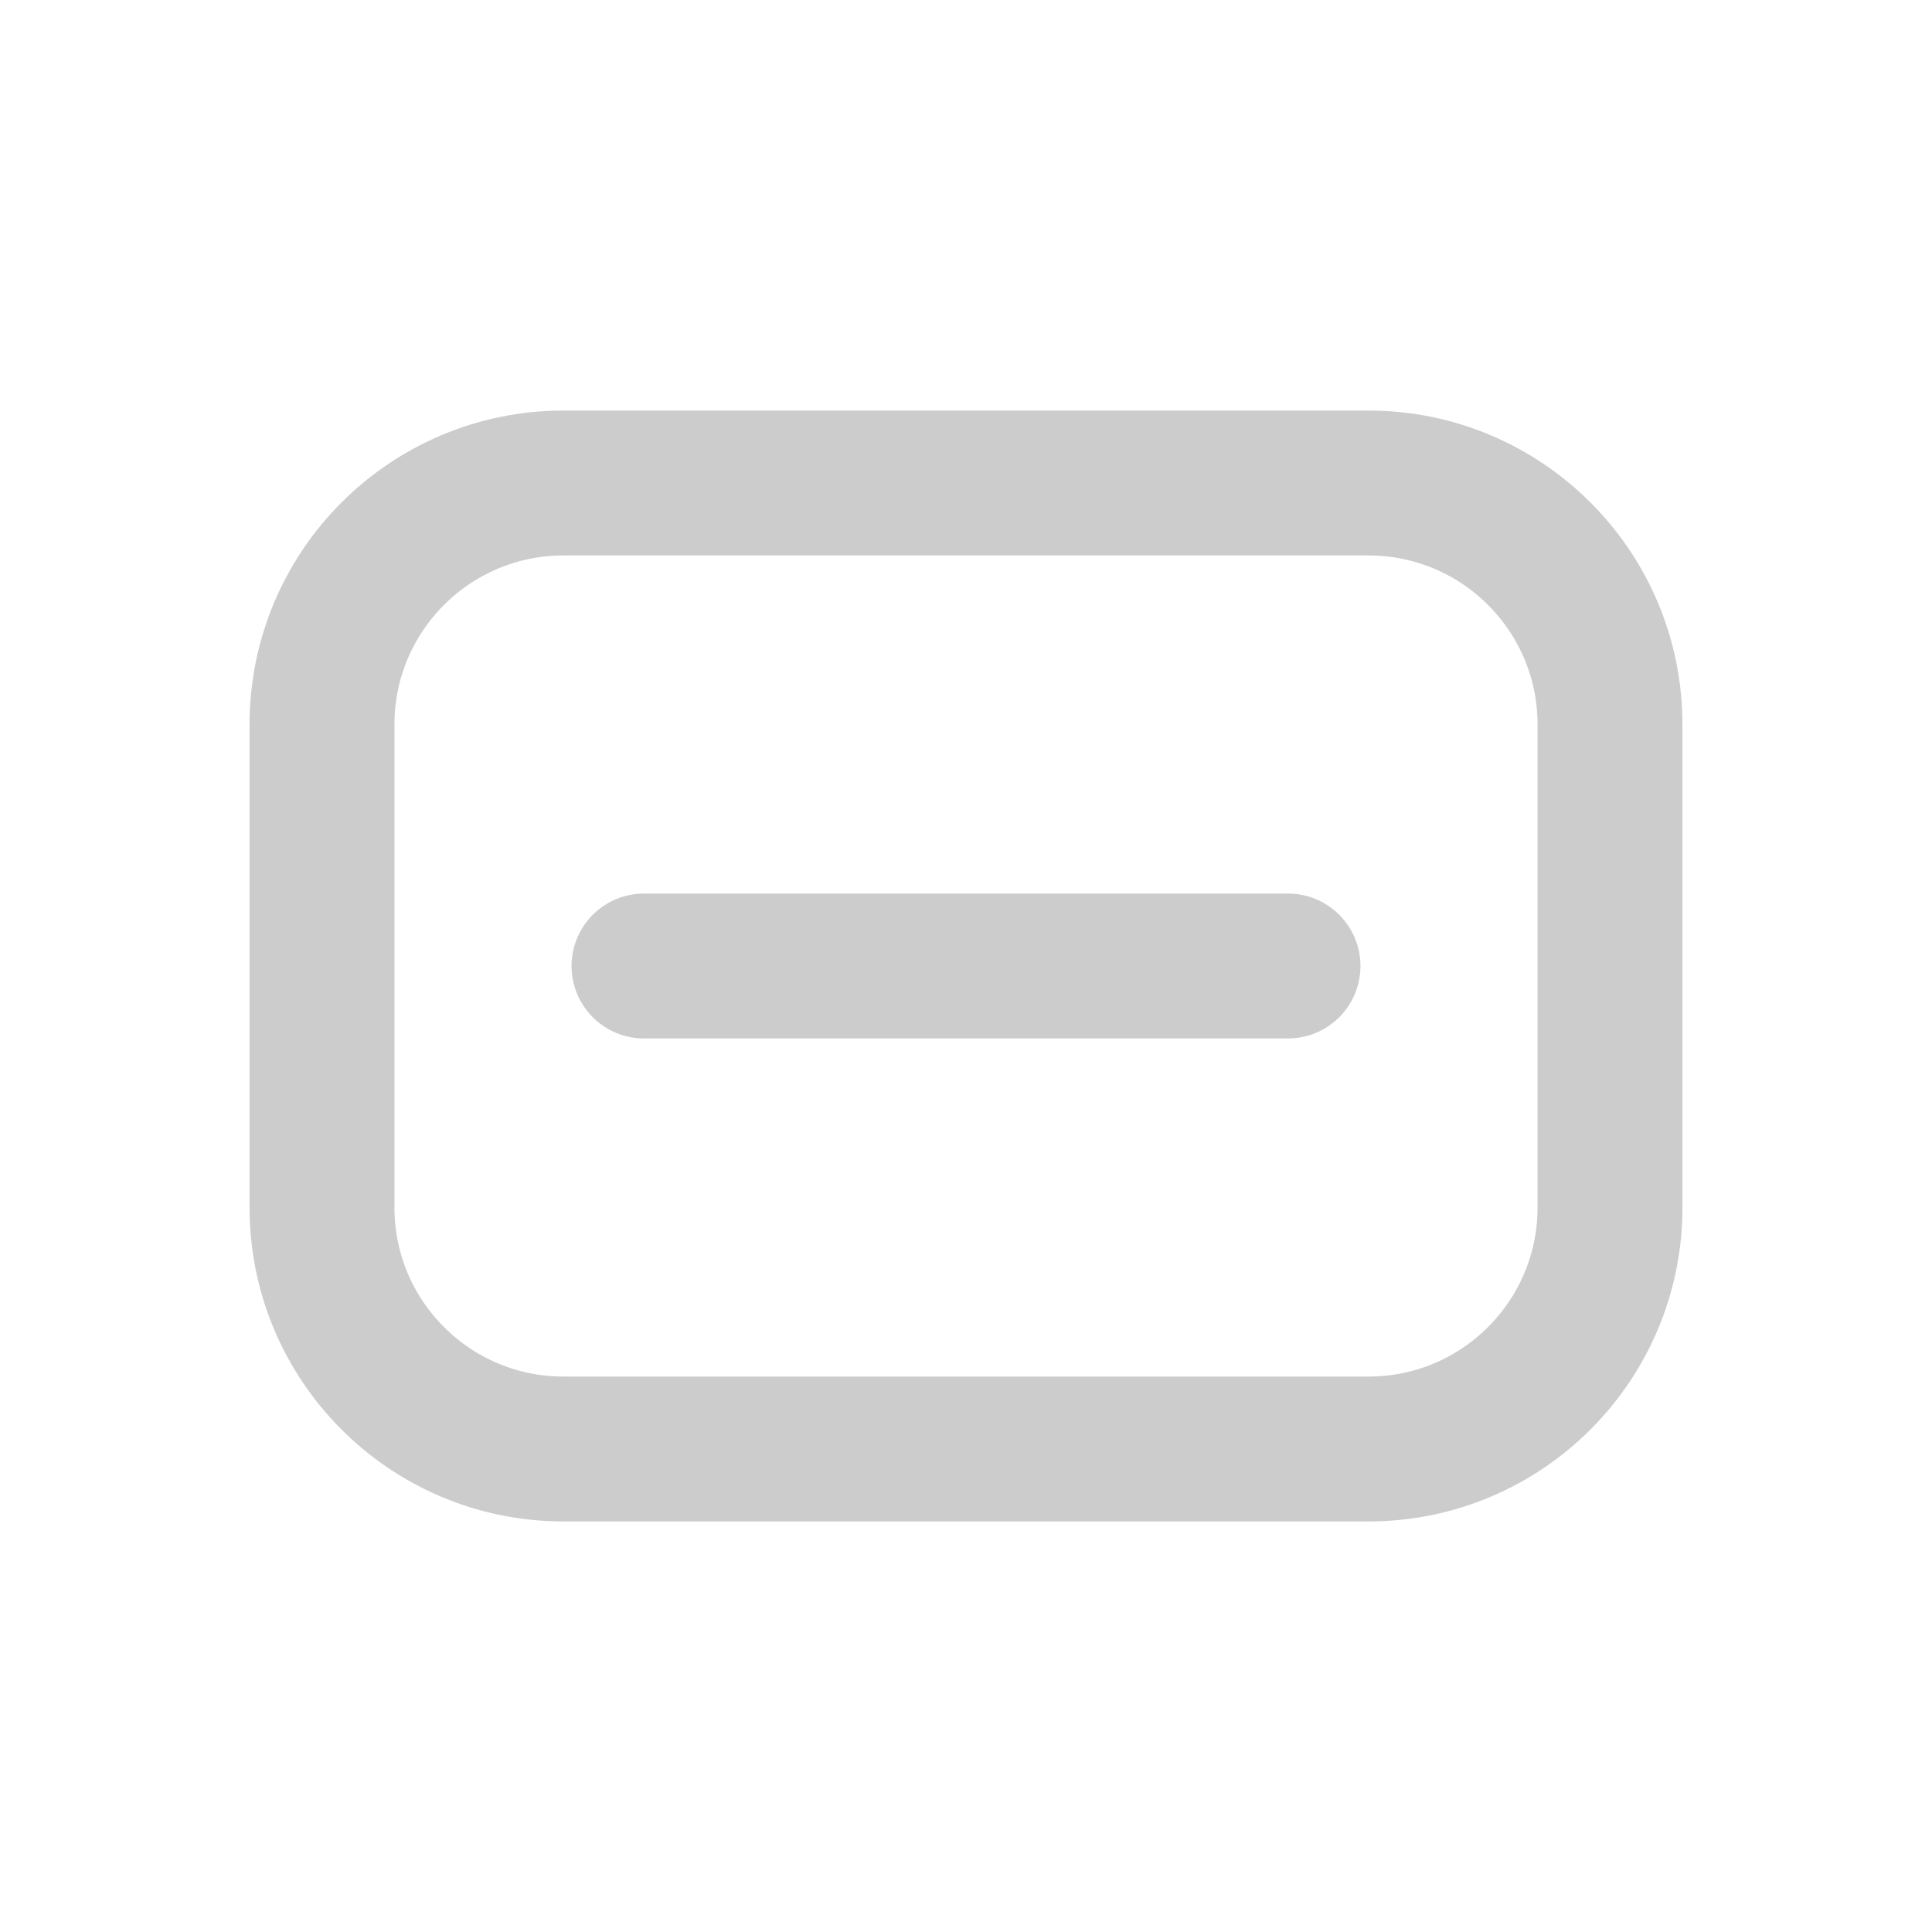
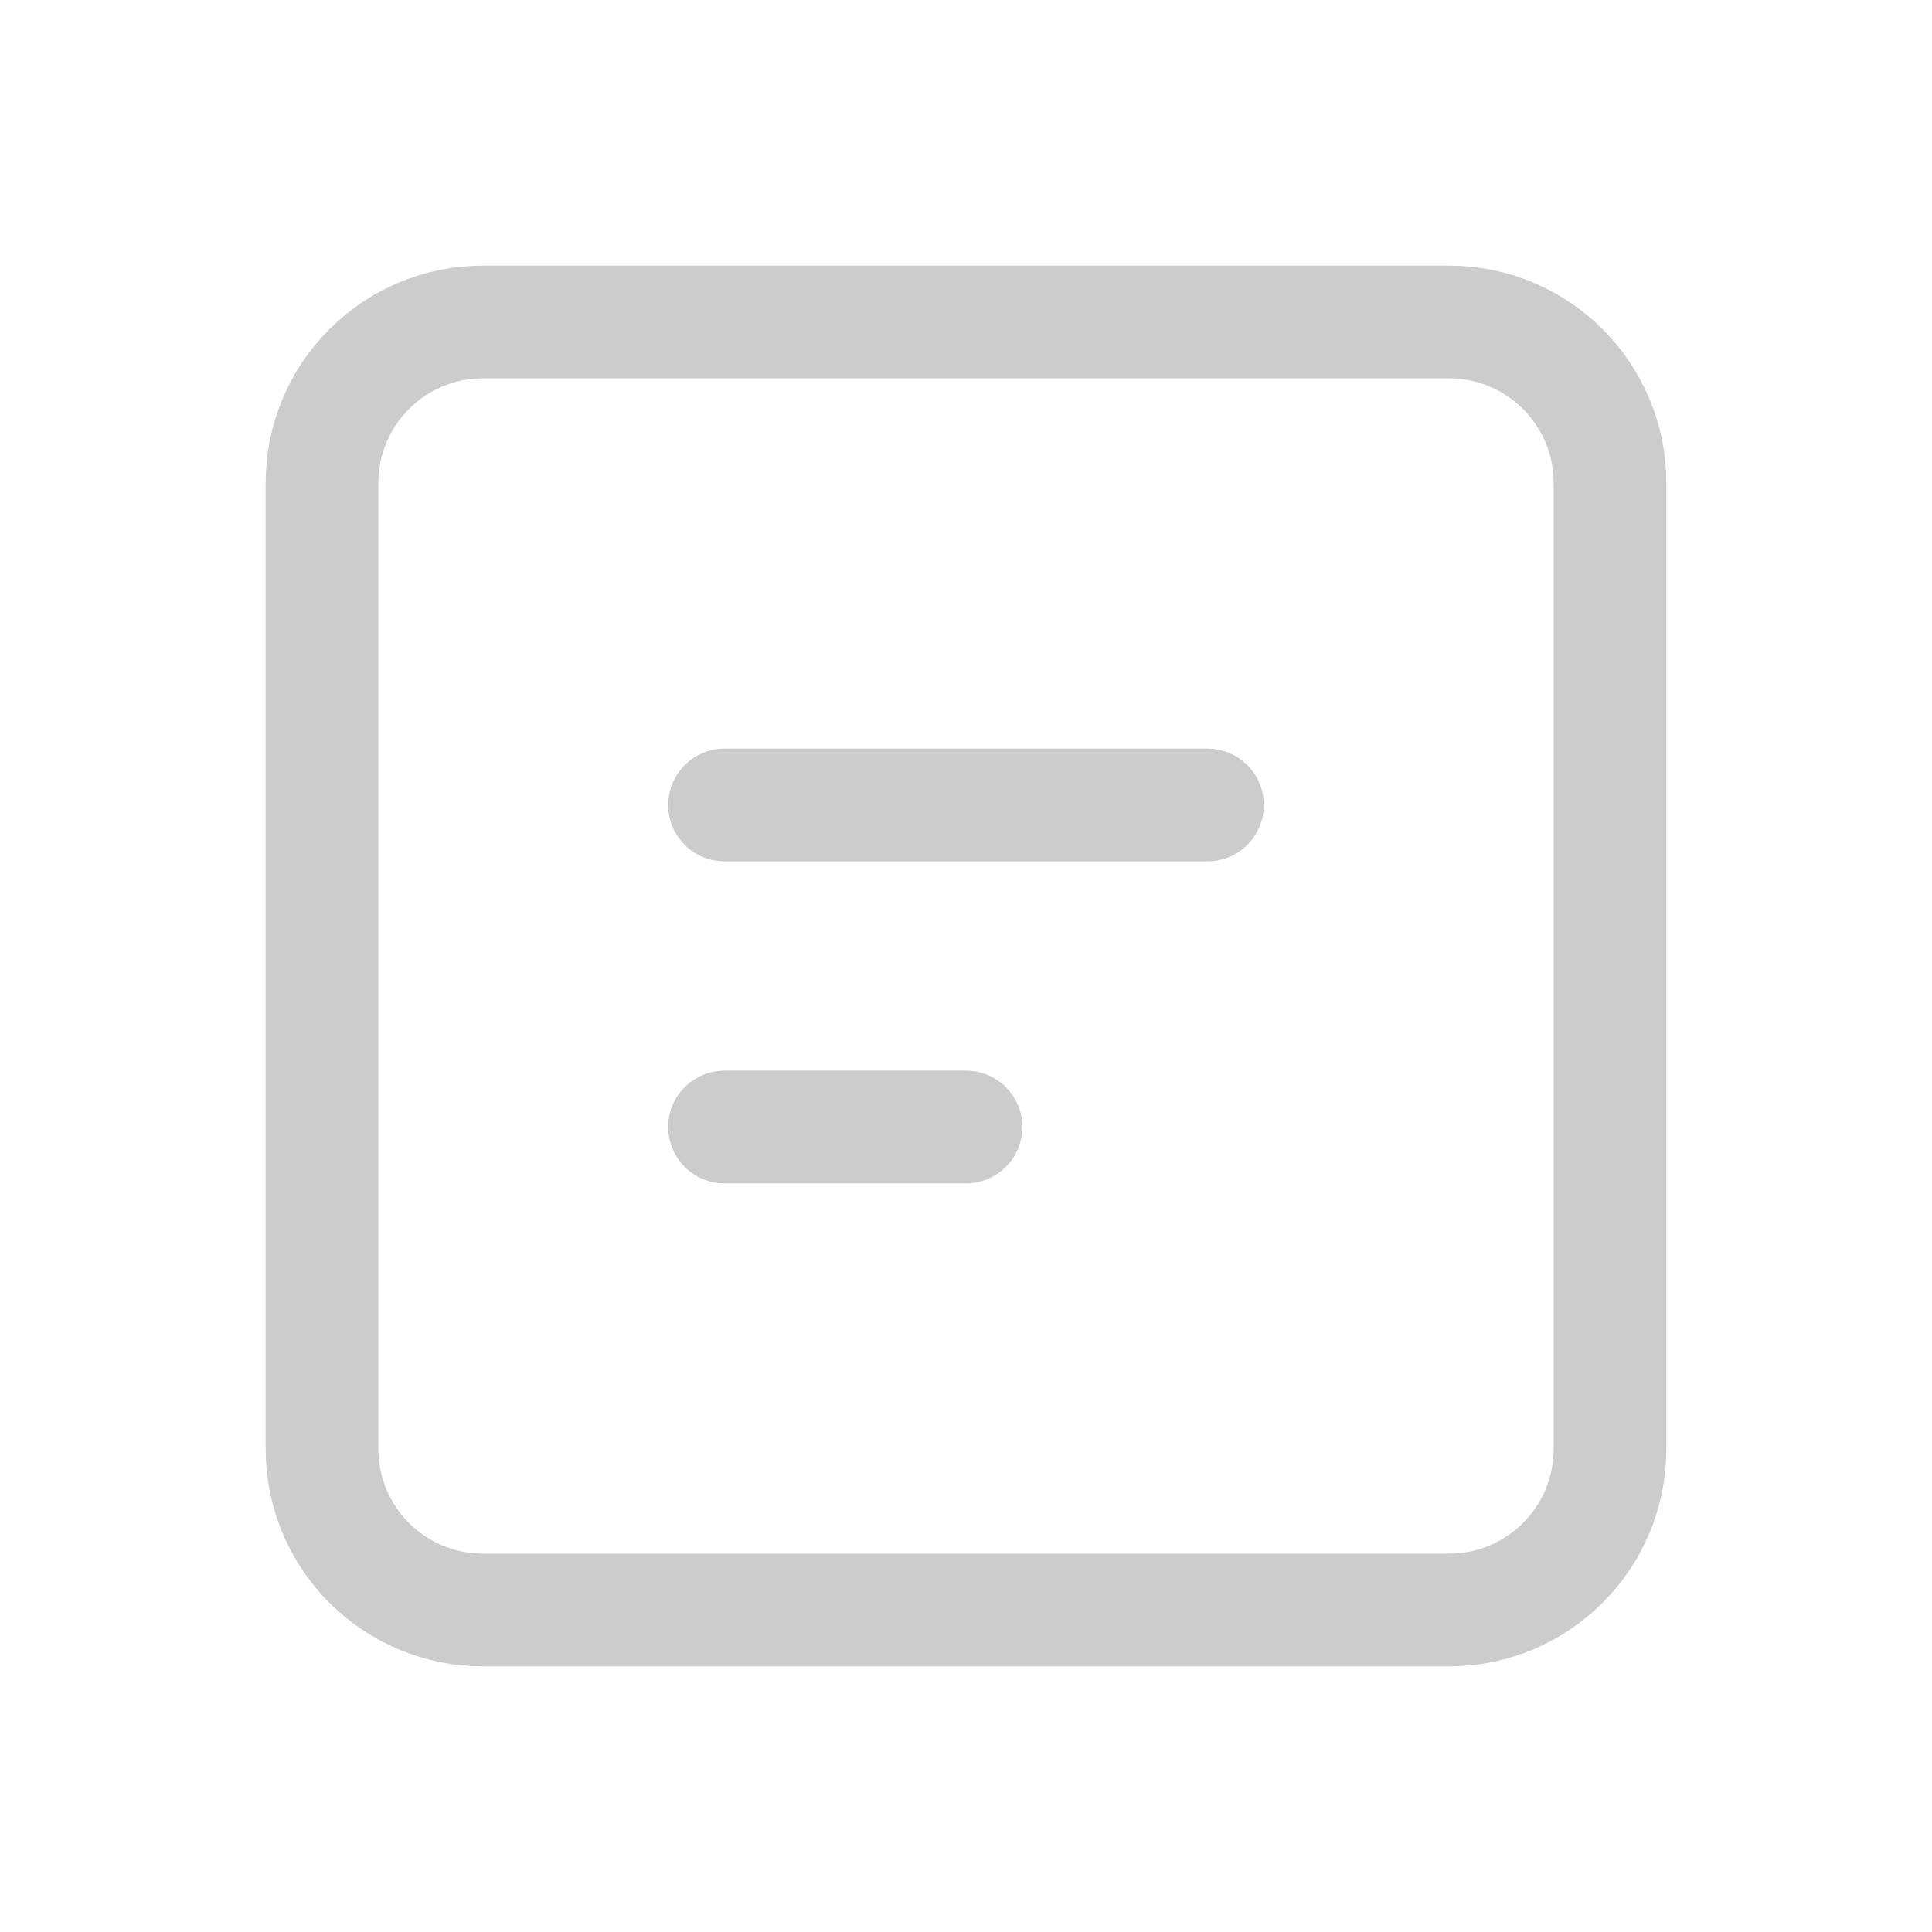
- <svg xmlns="http://www.w3.org/2000/svg" width="24" height="24" viewBox="0 0 24 24" fill="none" stroke="#cccccc" stroke-width="1.8" stroke-linecap="round" stroke-linejoin="round">
-   <rect x="4" y="6" width="16" height="12" rx="3" />
-   <line x1="8" y1="12" x2="16" y2="12" />
+ <svg xmlns="http://www.w3.org/2000/svg" width="24" height="24" viewBox="0 0 24 24">
+   <rect x="4" y="4" width="16" height="16" rx="2" fill="none" stroke="#cccccc" stroke-width="1.4" stroke-linecap="round" stroke-linejoin="round" />
+   <path d="M9 10h6" stroke="#cccccc" stroke-width="1.4" stroke-linecap="round" />
+   <path d="M9 14h3" stroke="#cccccc" stroke-width="1.4" stroke-linecap="round" />
</svg>
